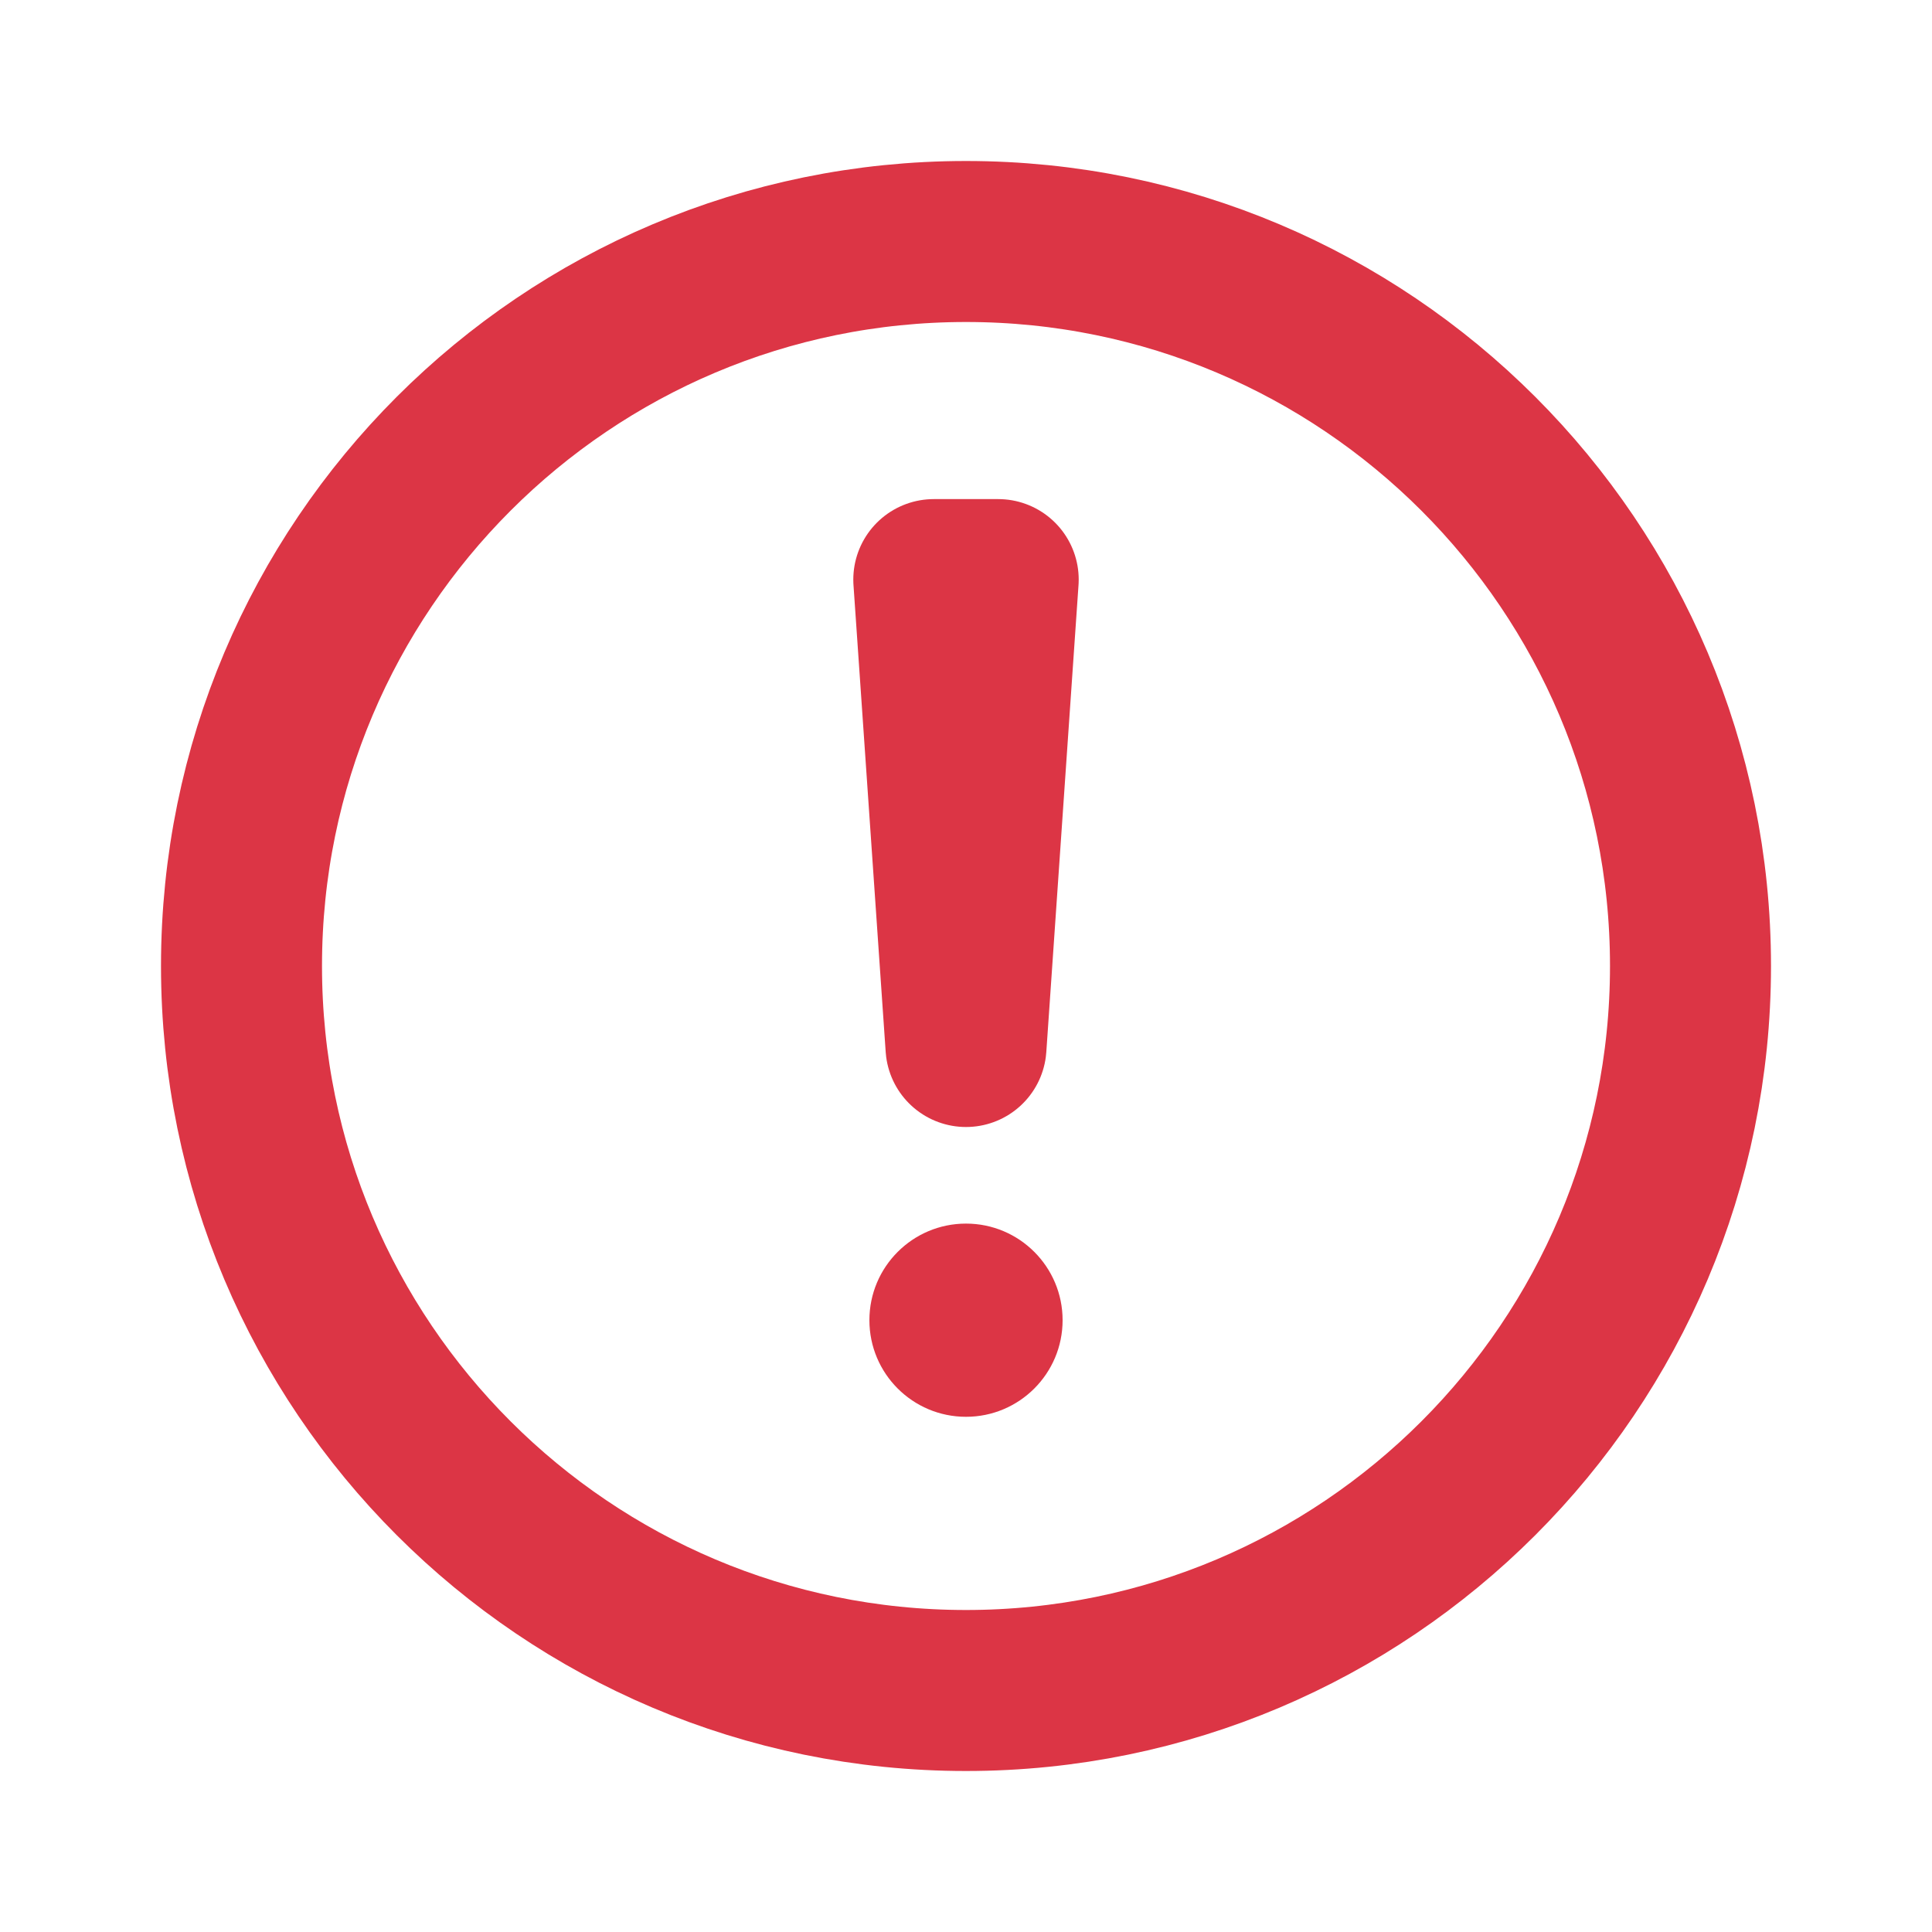
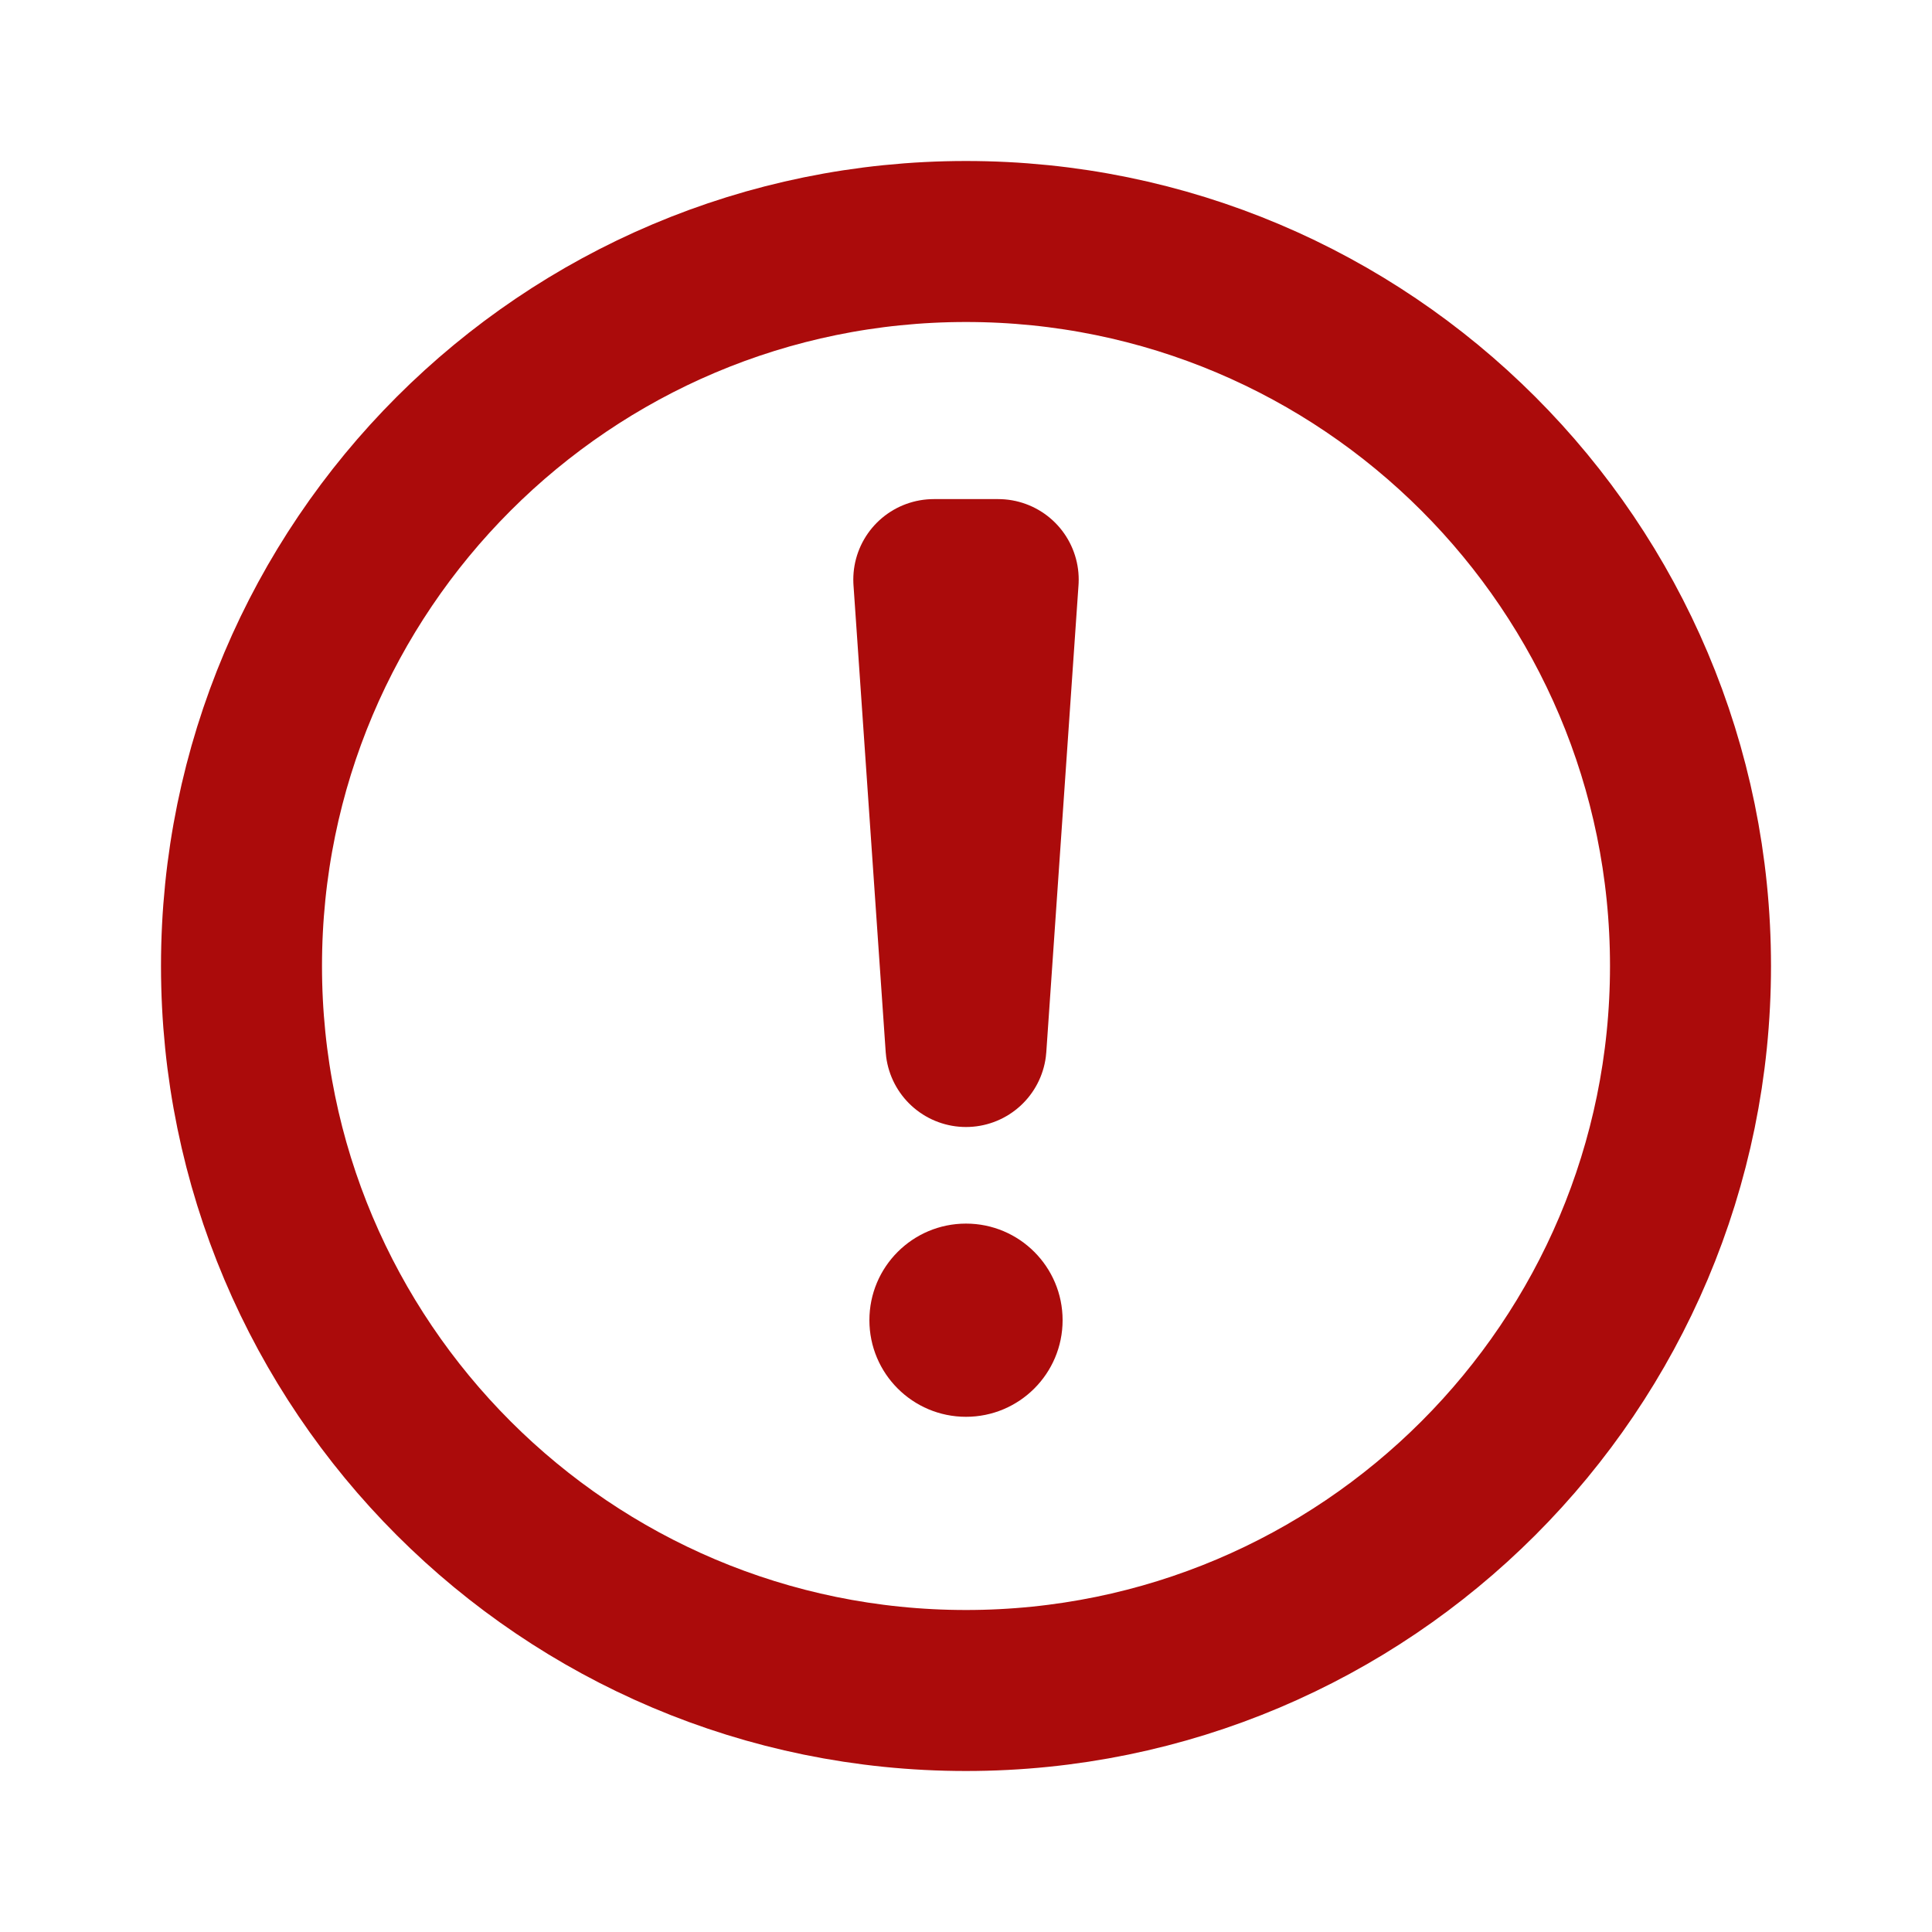
- <svg xmlns="http://www.w3.org/2000/svg" viewBox="0 0 12 12" width="12" height="12" fill="none" stroke="#dc3545">
+ <svg xmlns="http://www.w3.org/2000/svg" viewBox="0 0 12 12" width="12" height="12" fill="none" stroke="#ab0b0b">
  <circle cx="6" cy="6" r="4.5" />
  <path stroke-linejoin="round" d="M5.8 3.6h.4L6 6.5z" />
-   <circle cx="6" cy="8.2" r=".6" fill="#dc3545" stroke="none" />
+   <circle cx="6" cy="8.2" r=".6" fill="#ab0b0b" stroke="none" />
</svg>
